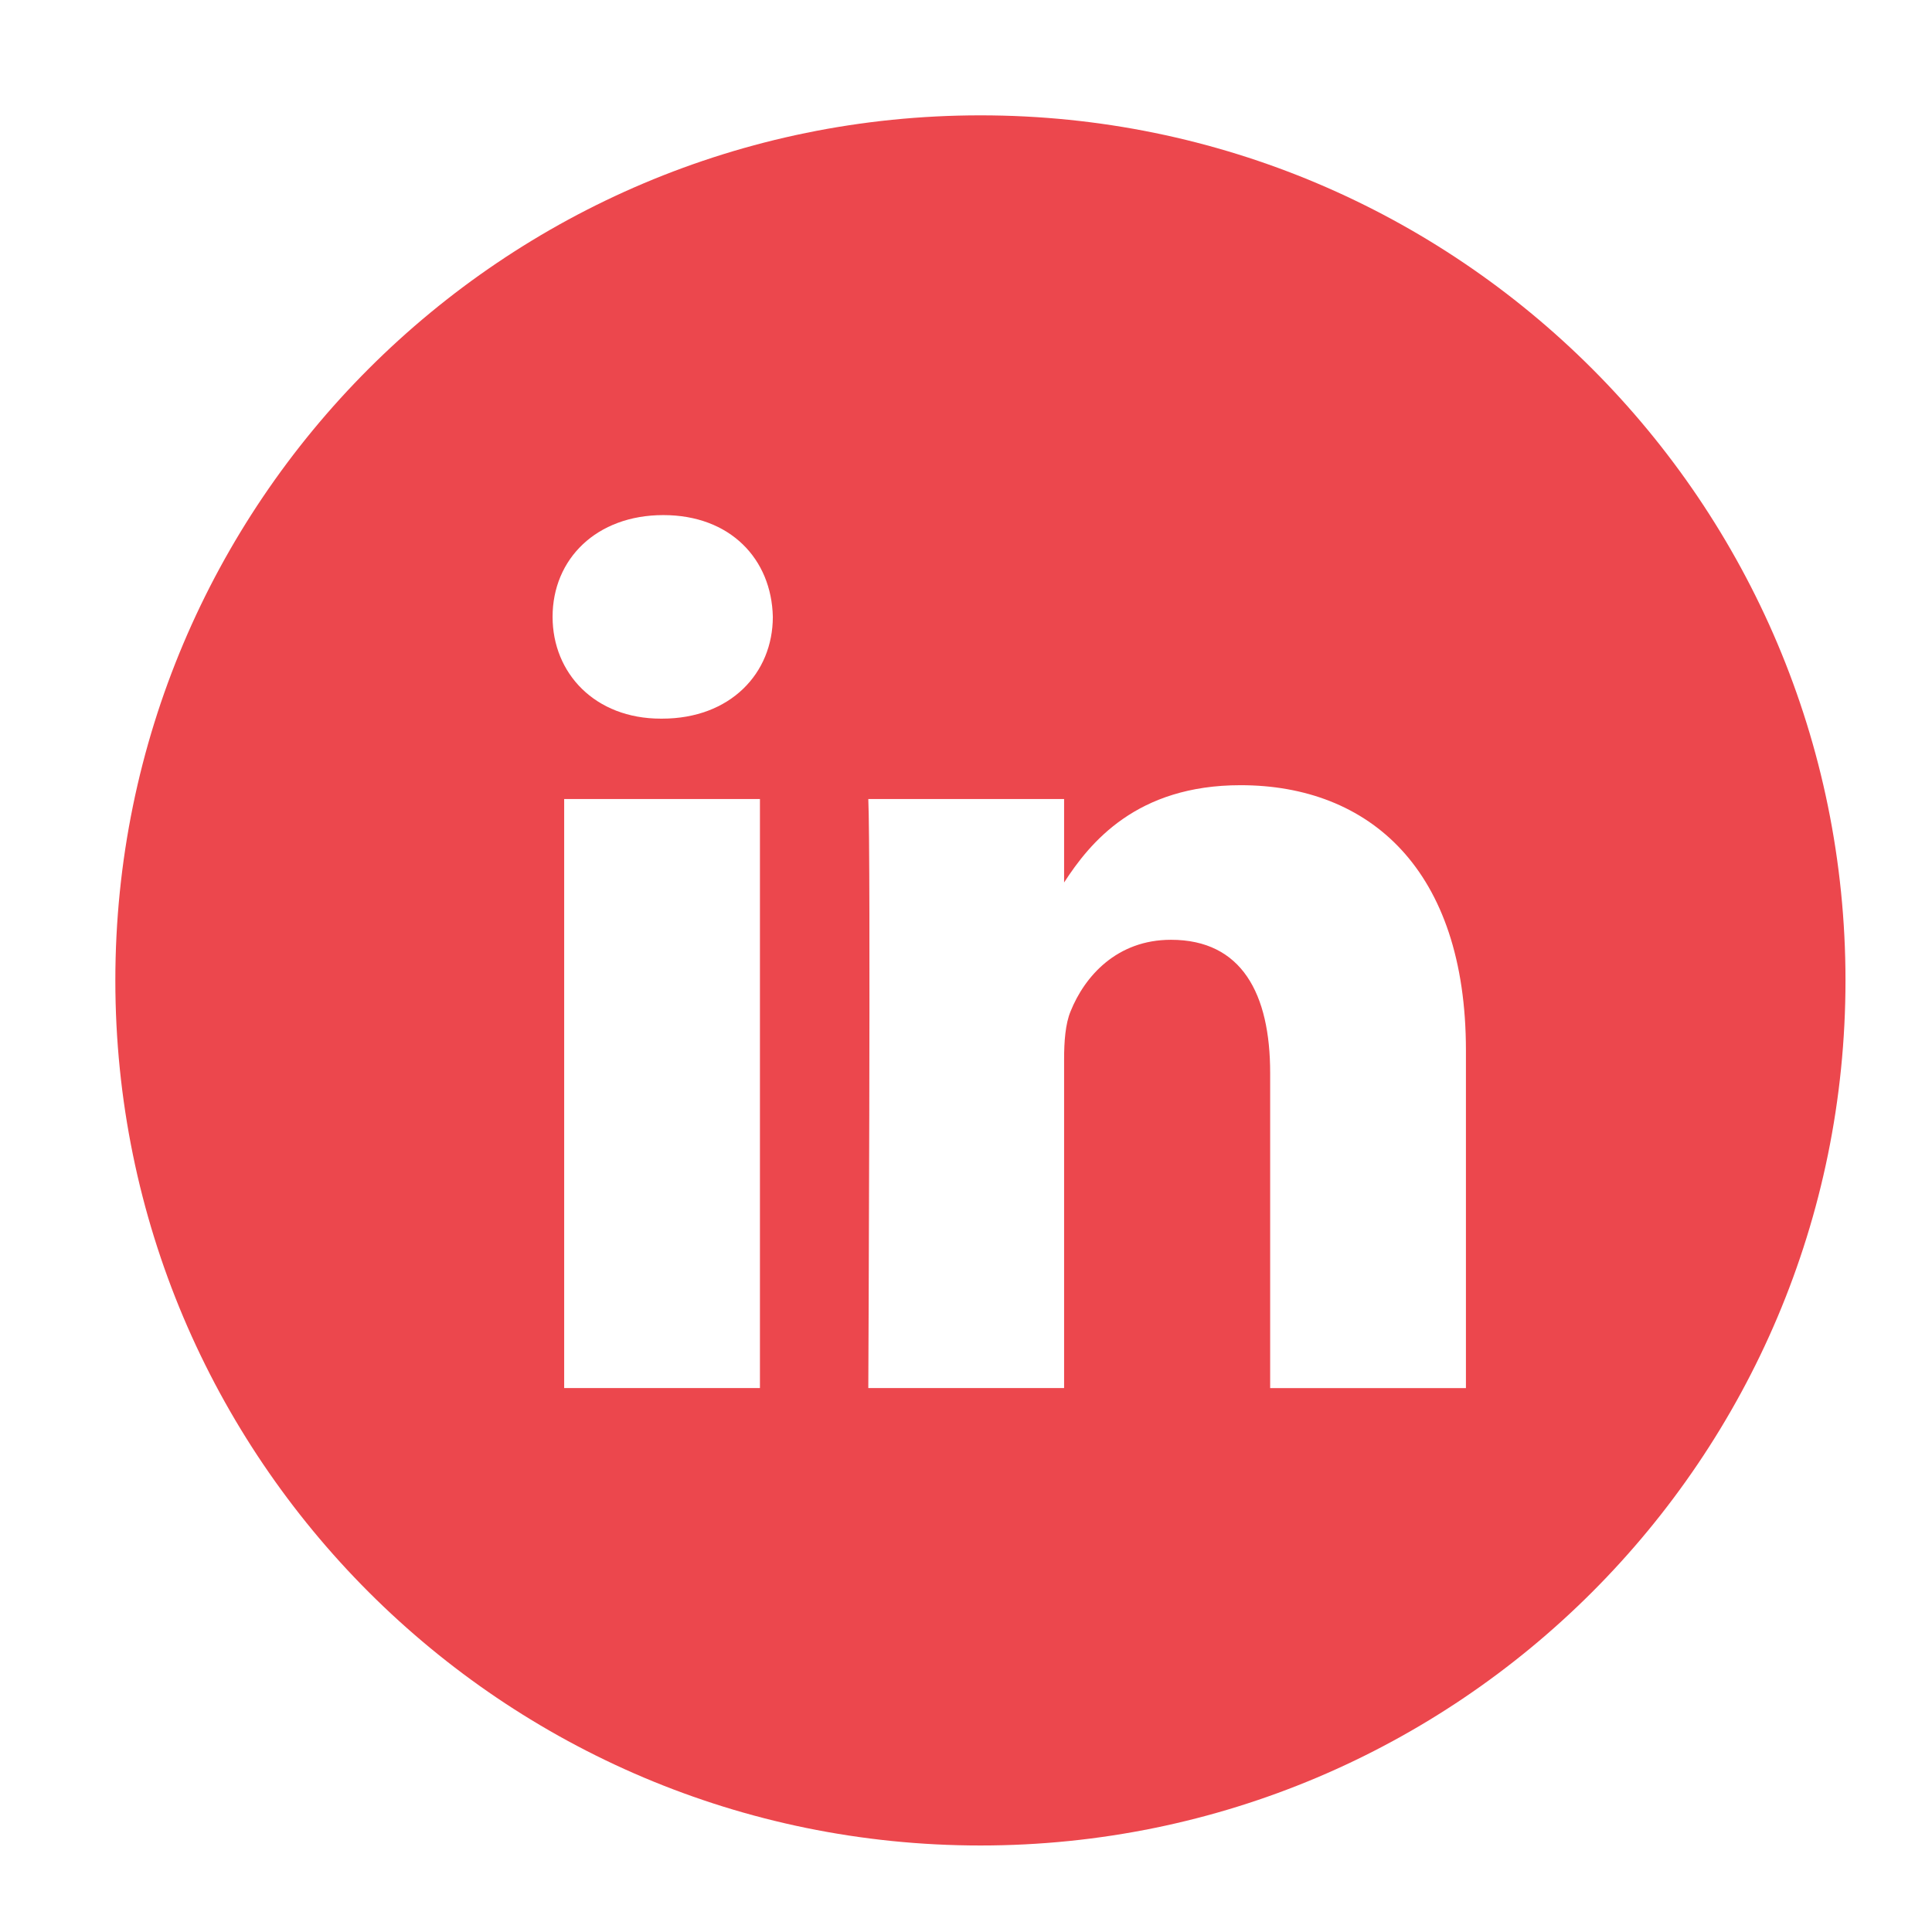
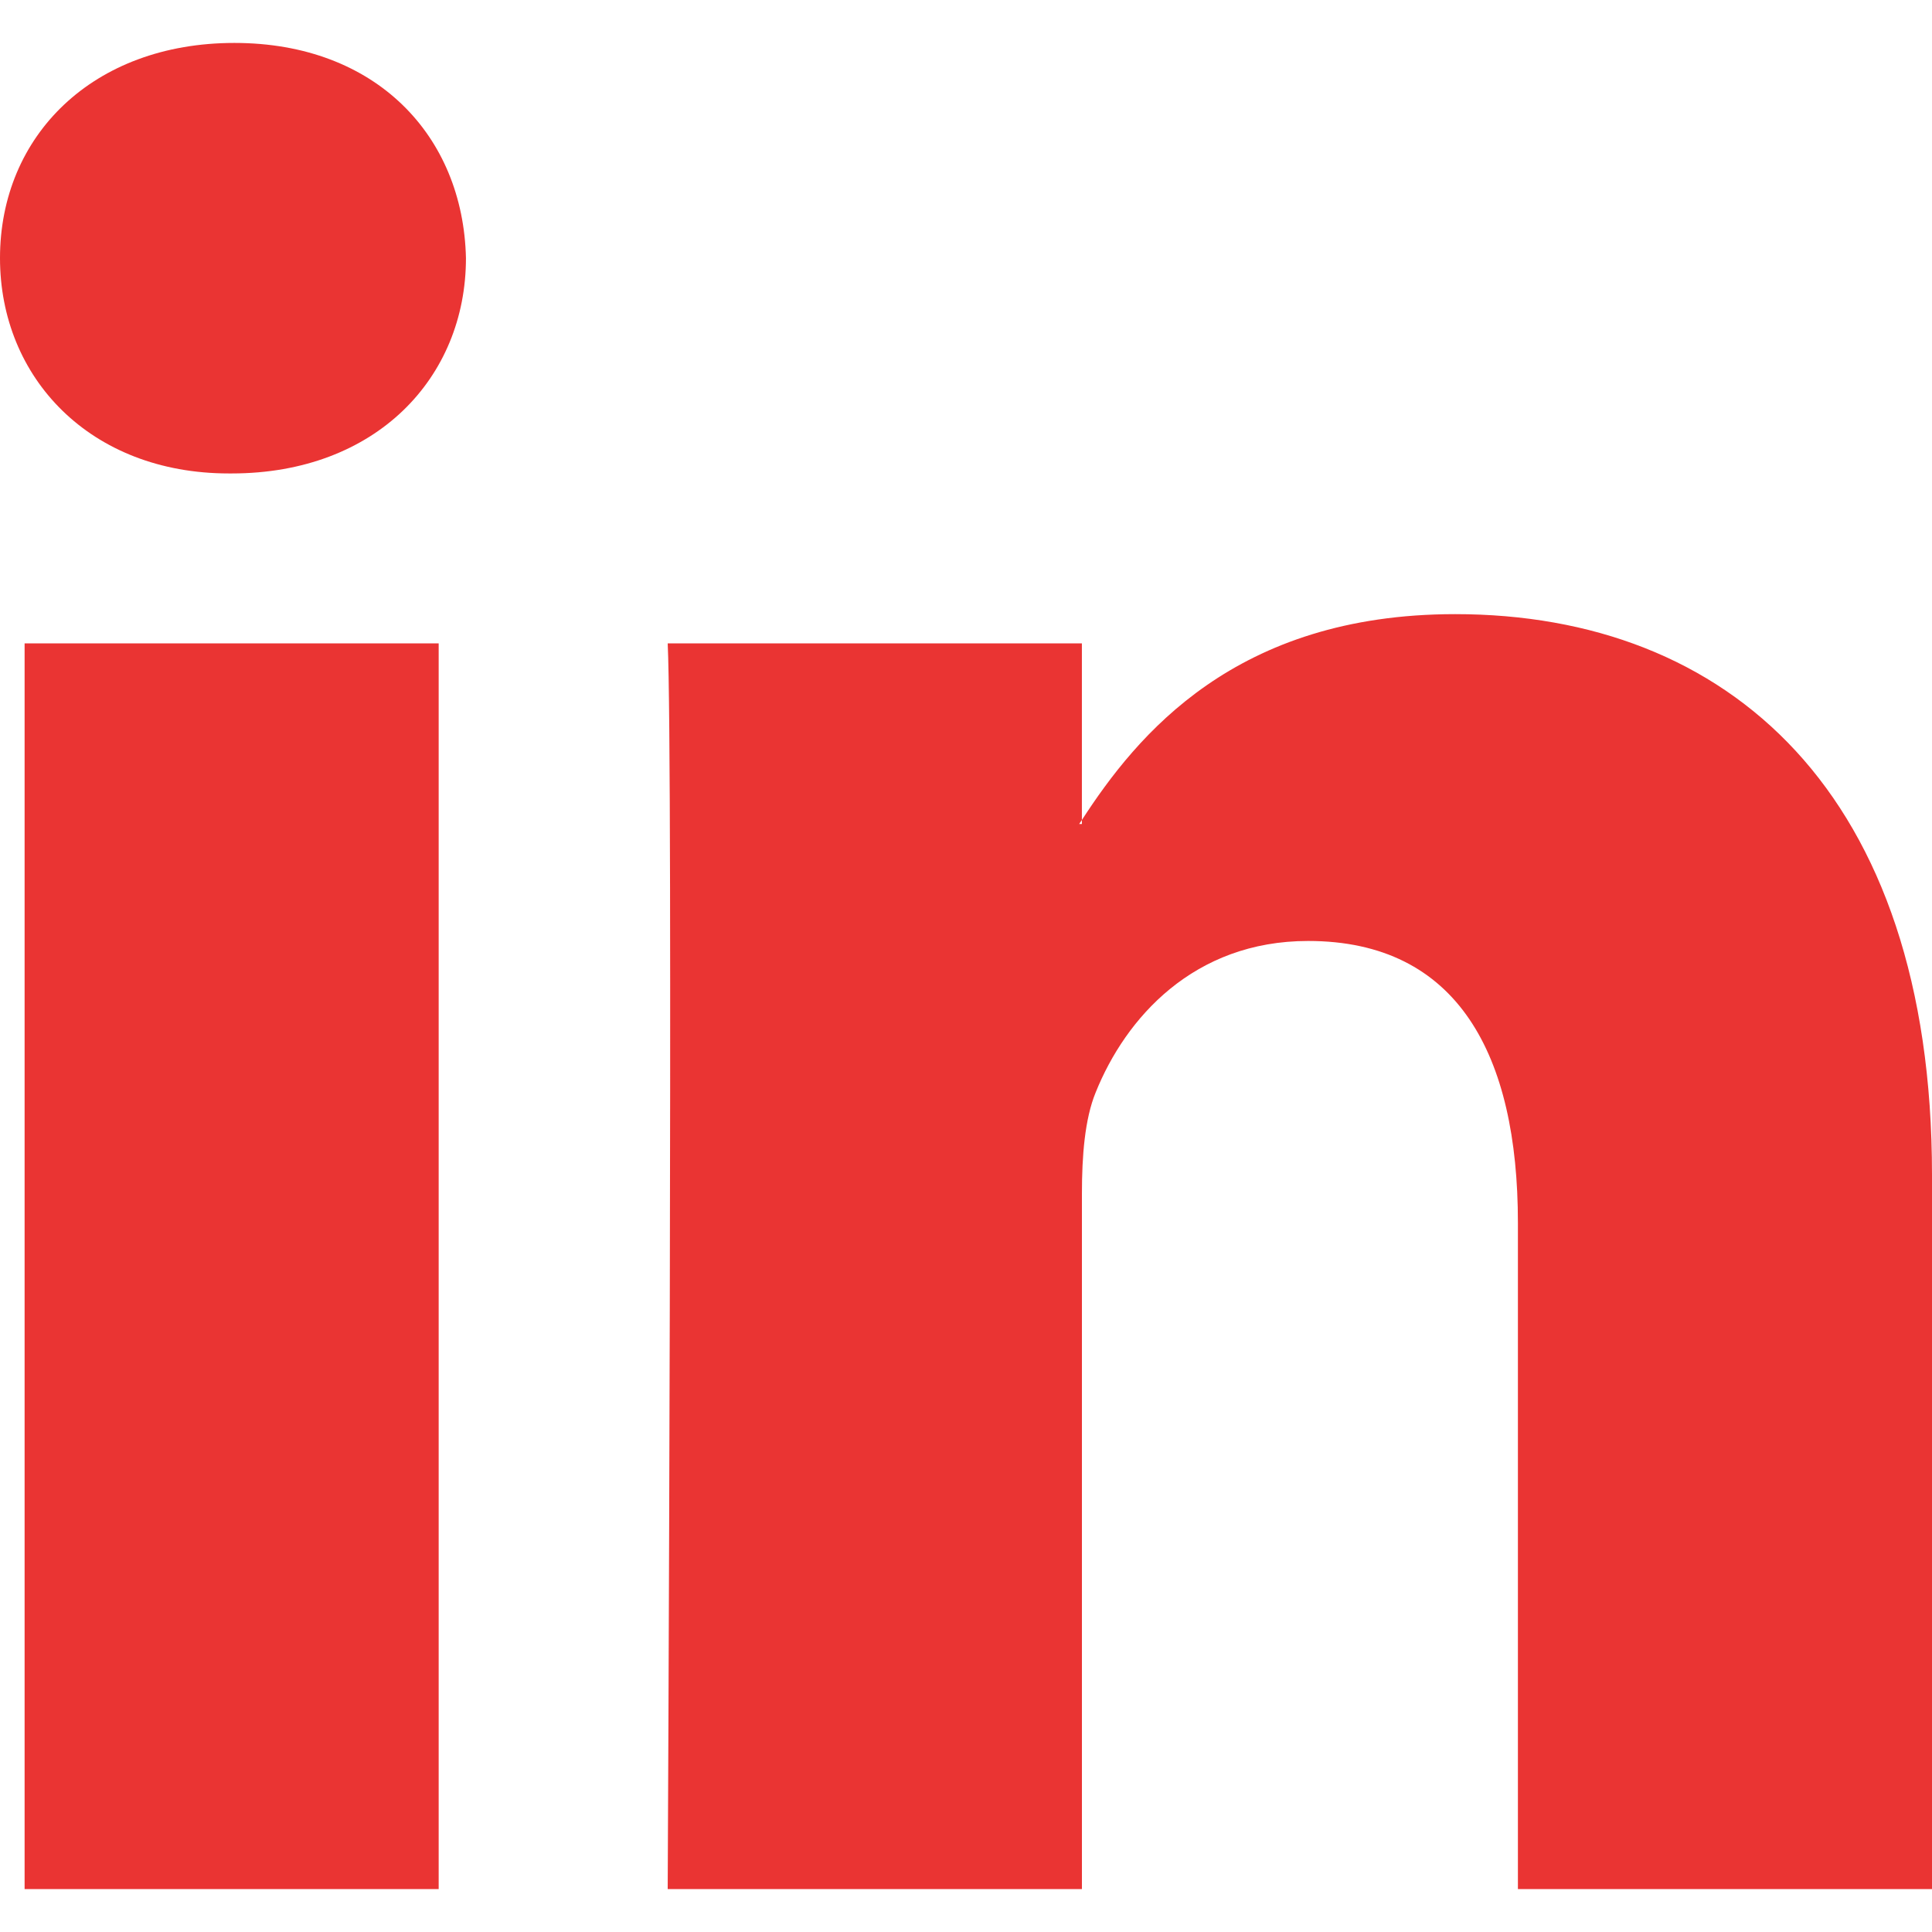
- <svg xmlns="http://www.w3.org/2000/svg" height="67px" id="Layer_1" style="enable-background:new 0 0 67 67;" version="1.1" viewBox="0 0 67 67" width="67px" xml:space="preserve">
-   <path d="M50.837,48.137V36.425c0-6.275-3.35-9.195-7.816-9.195  c-3.604,0-5.219,1.983-6.119,3.374V27.71h-6.79c0.09,1.917,0,20.427,0,20.427h6.79V36.729c0-0.609,0.044-1.219,0.224-1.655  c0.49-1.22,1.607-2.483,3.482-2.483c2.458,0,3.44,1.873,3.44,4.618v10.929H50.837z M22.959,24.922c2.367,0,3.842-1.57,3.842-3.531  c-0.044-2.003-1.475-3.528-3.797-3.528s-3.841,1.524-3.841,3.528c0,1.961,1.474,3.531,3.753,3.531H22.959z M34,64  C17.432,64,4,50.568,4,34C4,17.431,17.432,4,34,4s30,13.431,30,30C64,50.568,50.568,64,34,64z M26.354,48.137V27.71h-6.789v20.427  H26.354z" style="fill-rule:evenodd;clip-rule:evenodd;fill:#ec474d;" />
+ <svg xmlns="http://www.w3.org/2000/svg" version="1.1" id="Capa_1" x="0px" y="0px" width="512px" height="512px" viewBox="0 0 430.117 430.117" style="enable-background:new 0 0 430.117 430.117;" xml:space="preserve">
+   <g>
+     <path id="LinkedIn" d="M430.117,261.543V420.56h-92.188V272.193c0-37.271-13.334-62.707-46.703-62.707   c-25.473,0-40.632,17.142-47.301,33.724c-2.432,5.928-3.058,14.179-3.058,22.477V420.56h-92.219c0,0,1.242-251.285,0-277.32h92.21   v39.309c-0.187,0.294-0.43,0.611-0.606,0.896h0.606v-0.896c12.251-18.869,34.13-45.824,83.102-45.824   C384.633,136.724,430.117,176.361,430.117,261.543z M52.183,9.558C20.635,9.558,0,30.251,0,57.463   c0,26.619,20.038,47.94,50.959,47.94h0.616c32.159,0,52.159-21.317,52.159-47.94C103.128,30.251,83.734,9.558,52.183,9.558z    M5.477,420.56h92.184v-277.32H5.477V420.56z" fill="#ea3433" />
+   </g>
+   <g>
+ </g>
+   <g>
+ </g>
+   <g>
+ </g>
+   <g>
+ </g>
+   <g>
+ </g>
+   <g>
+ </g>
+   <g>
+ </g>
+   <g>
+ </g>
+   <g>
+ </g>
+   <g>
+ </g>
+   <g>
+ </g>
+   <g>
+ </g>
+   <g>
+ </g>
+   <g>
+ </g>
+   <g>
+ </g>
</svg>
